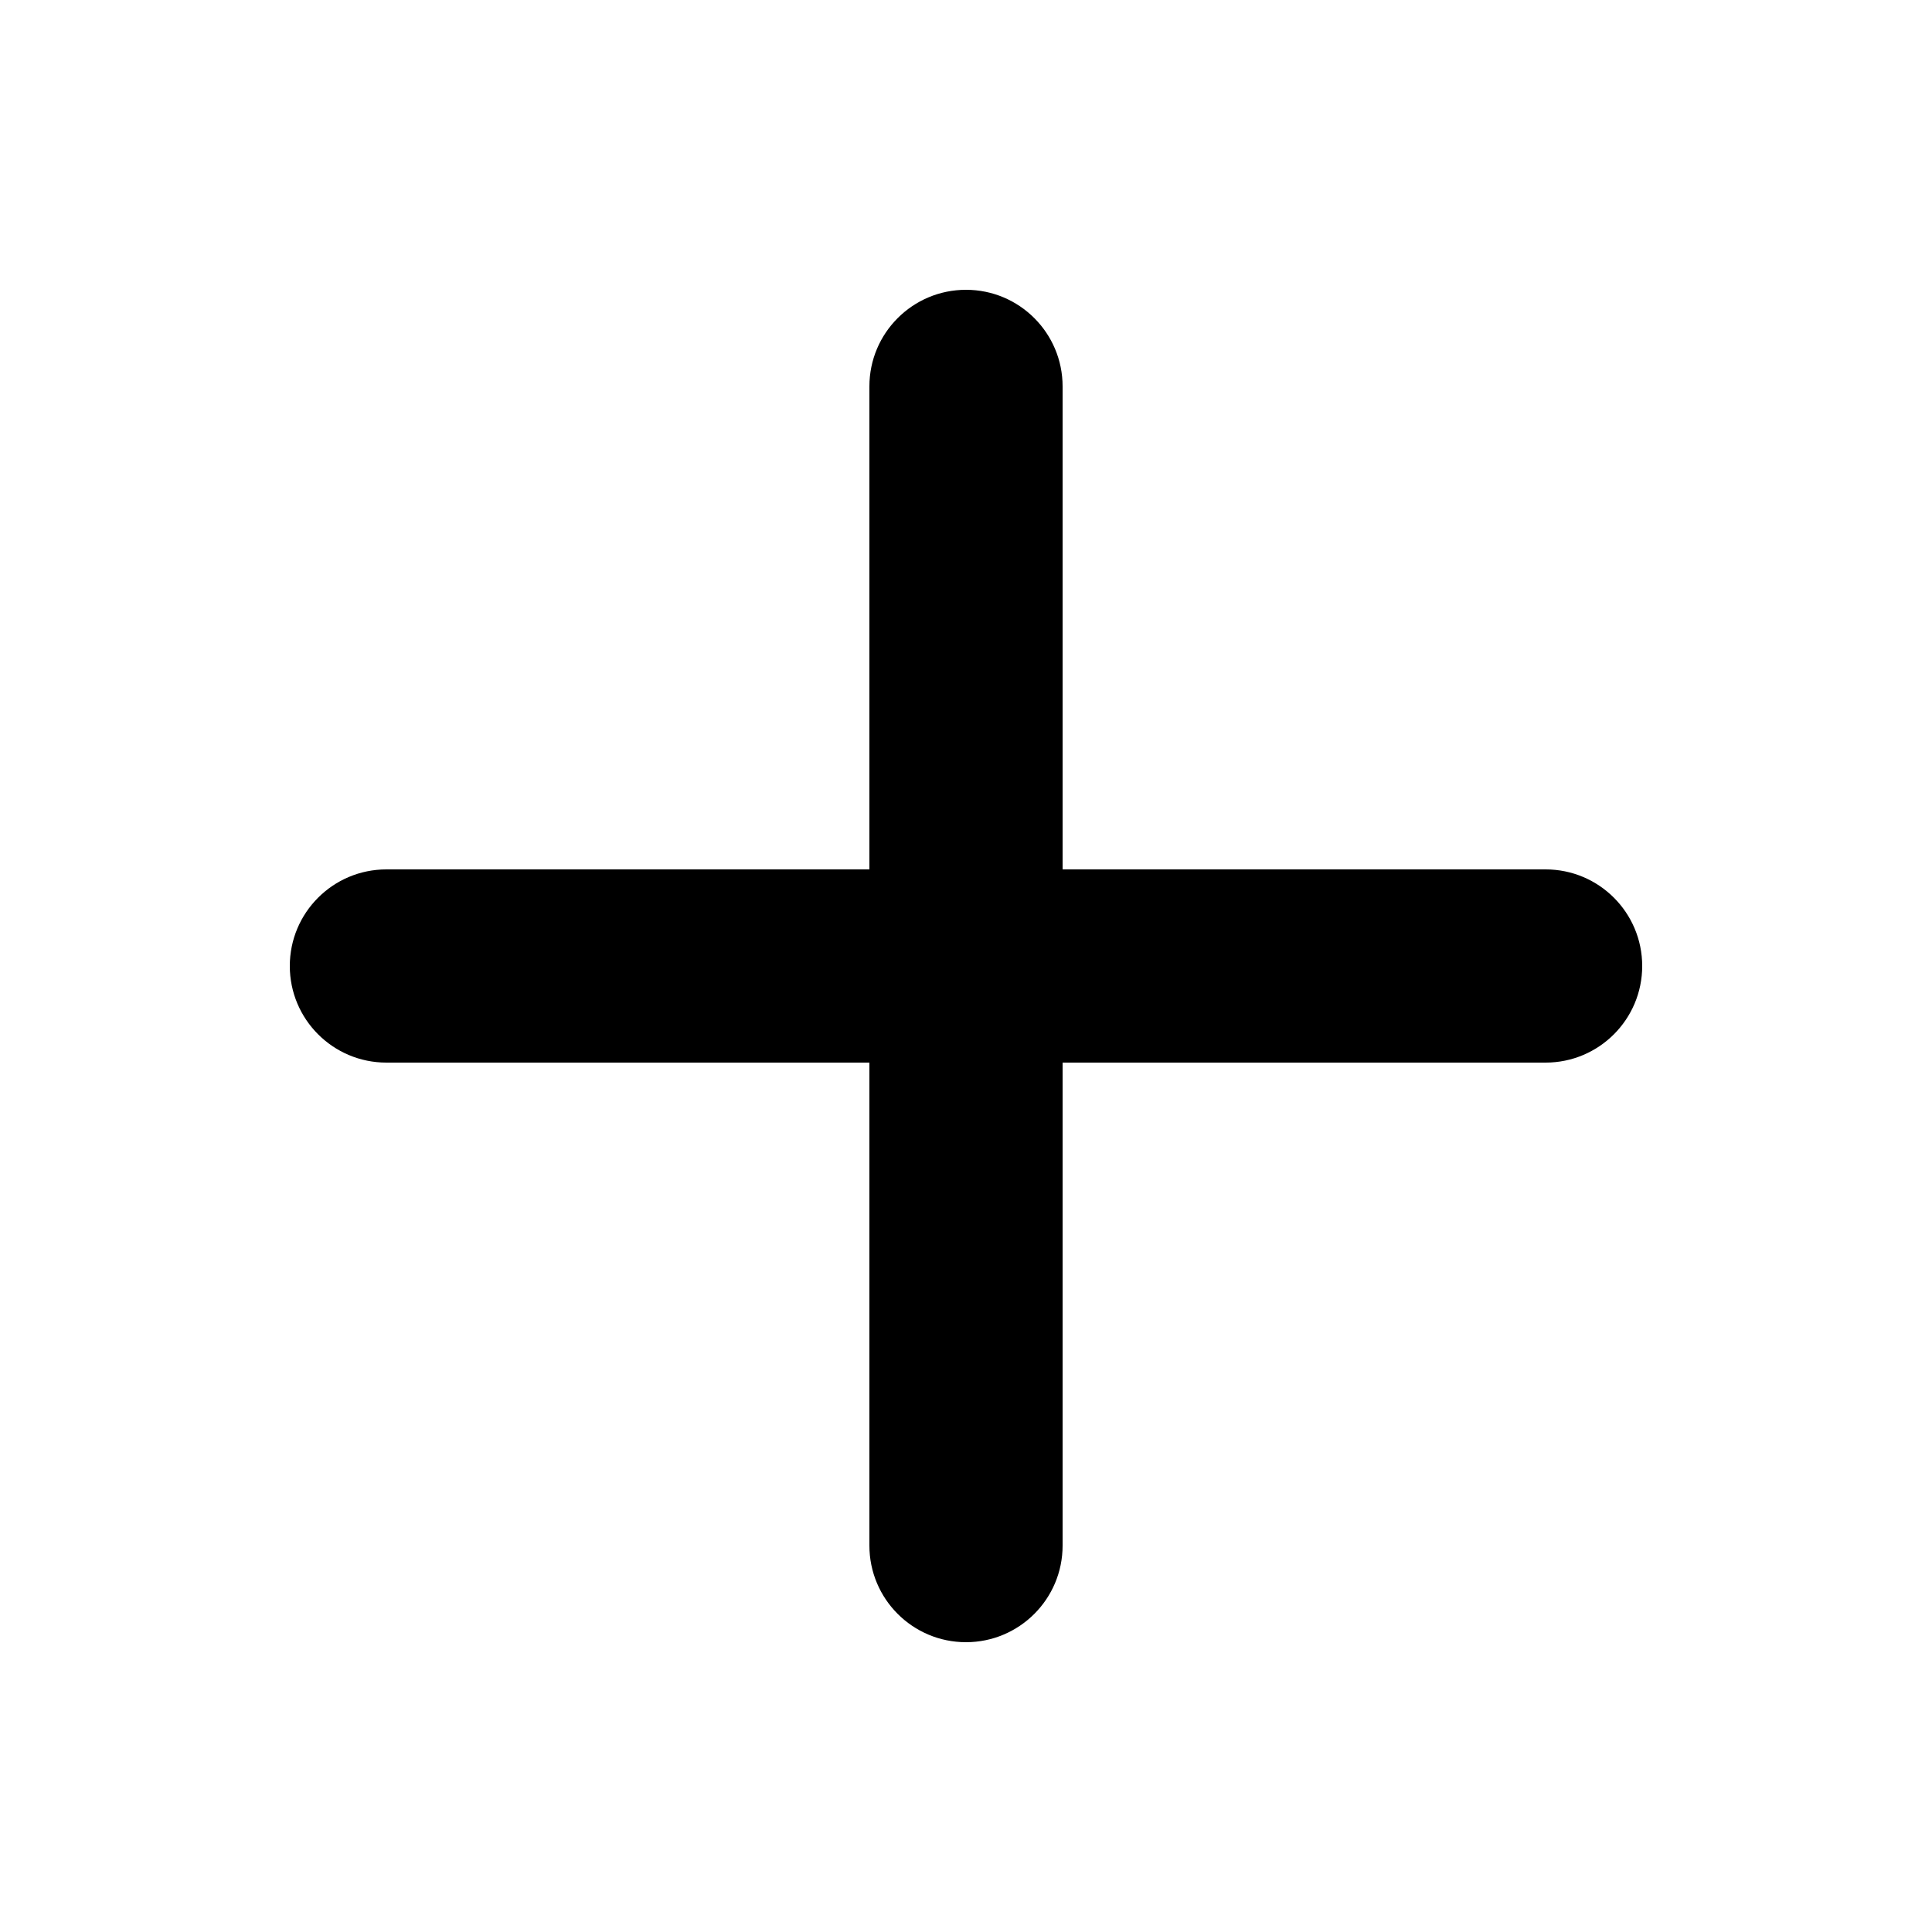
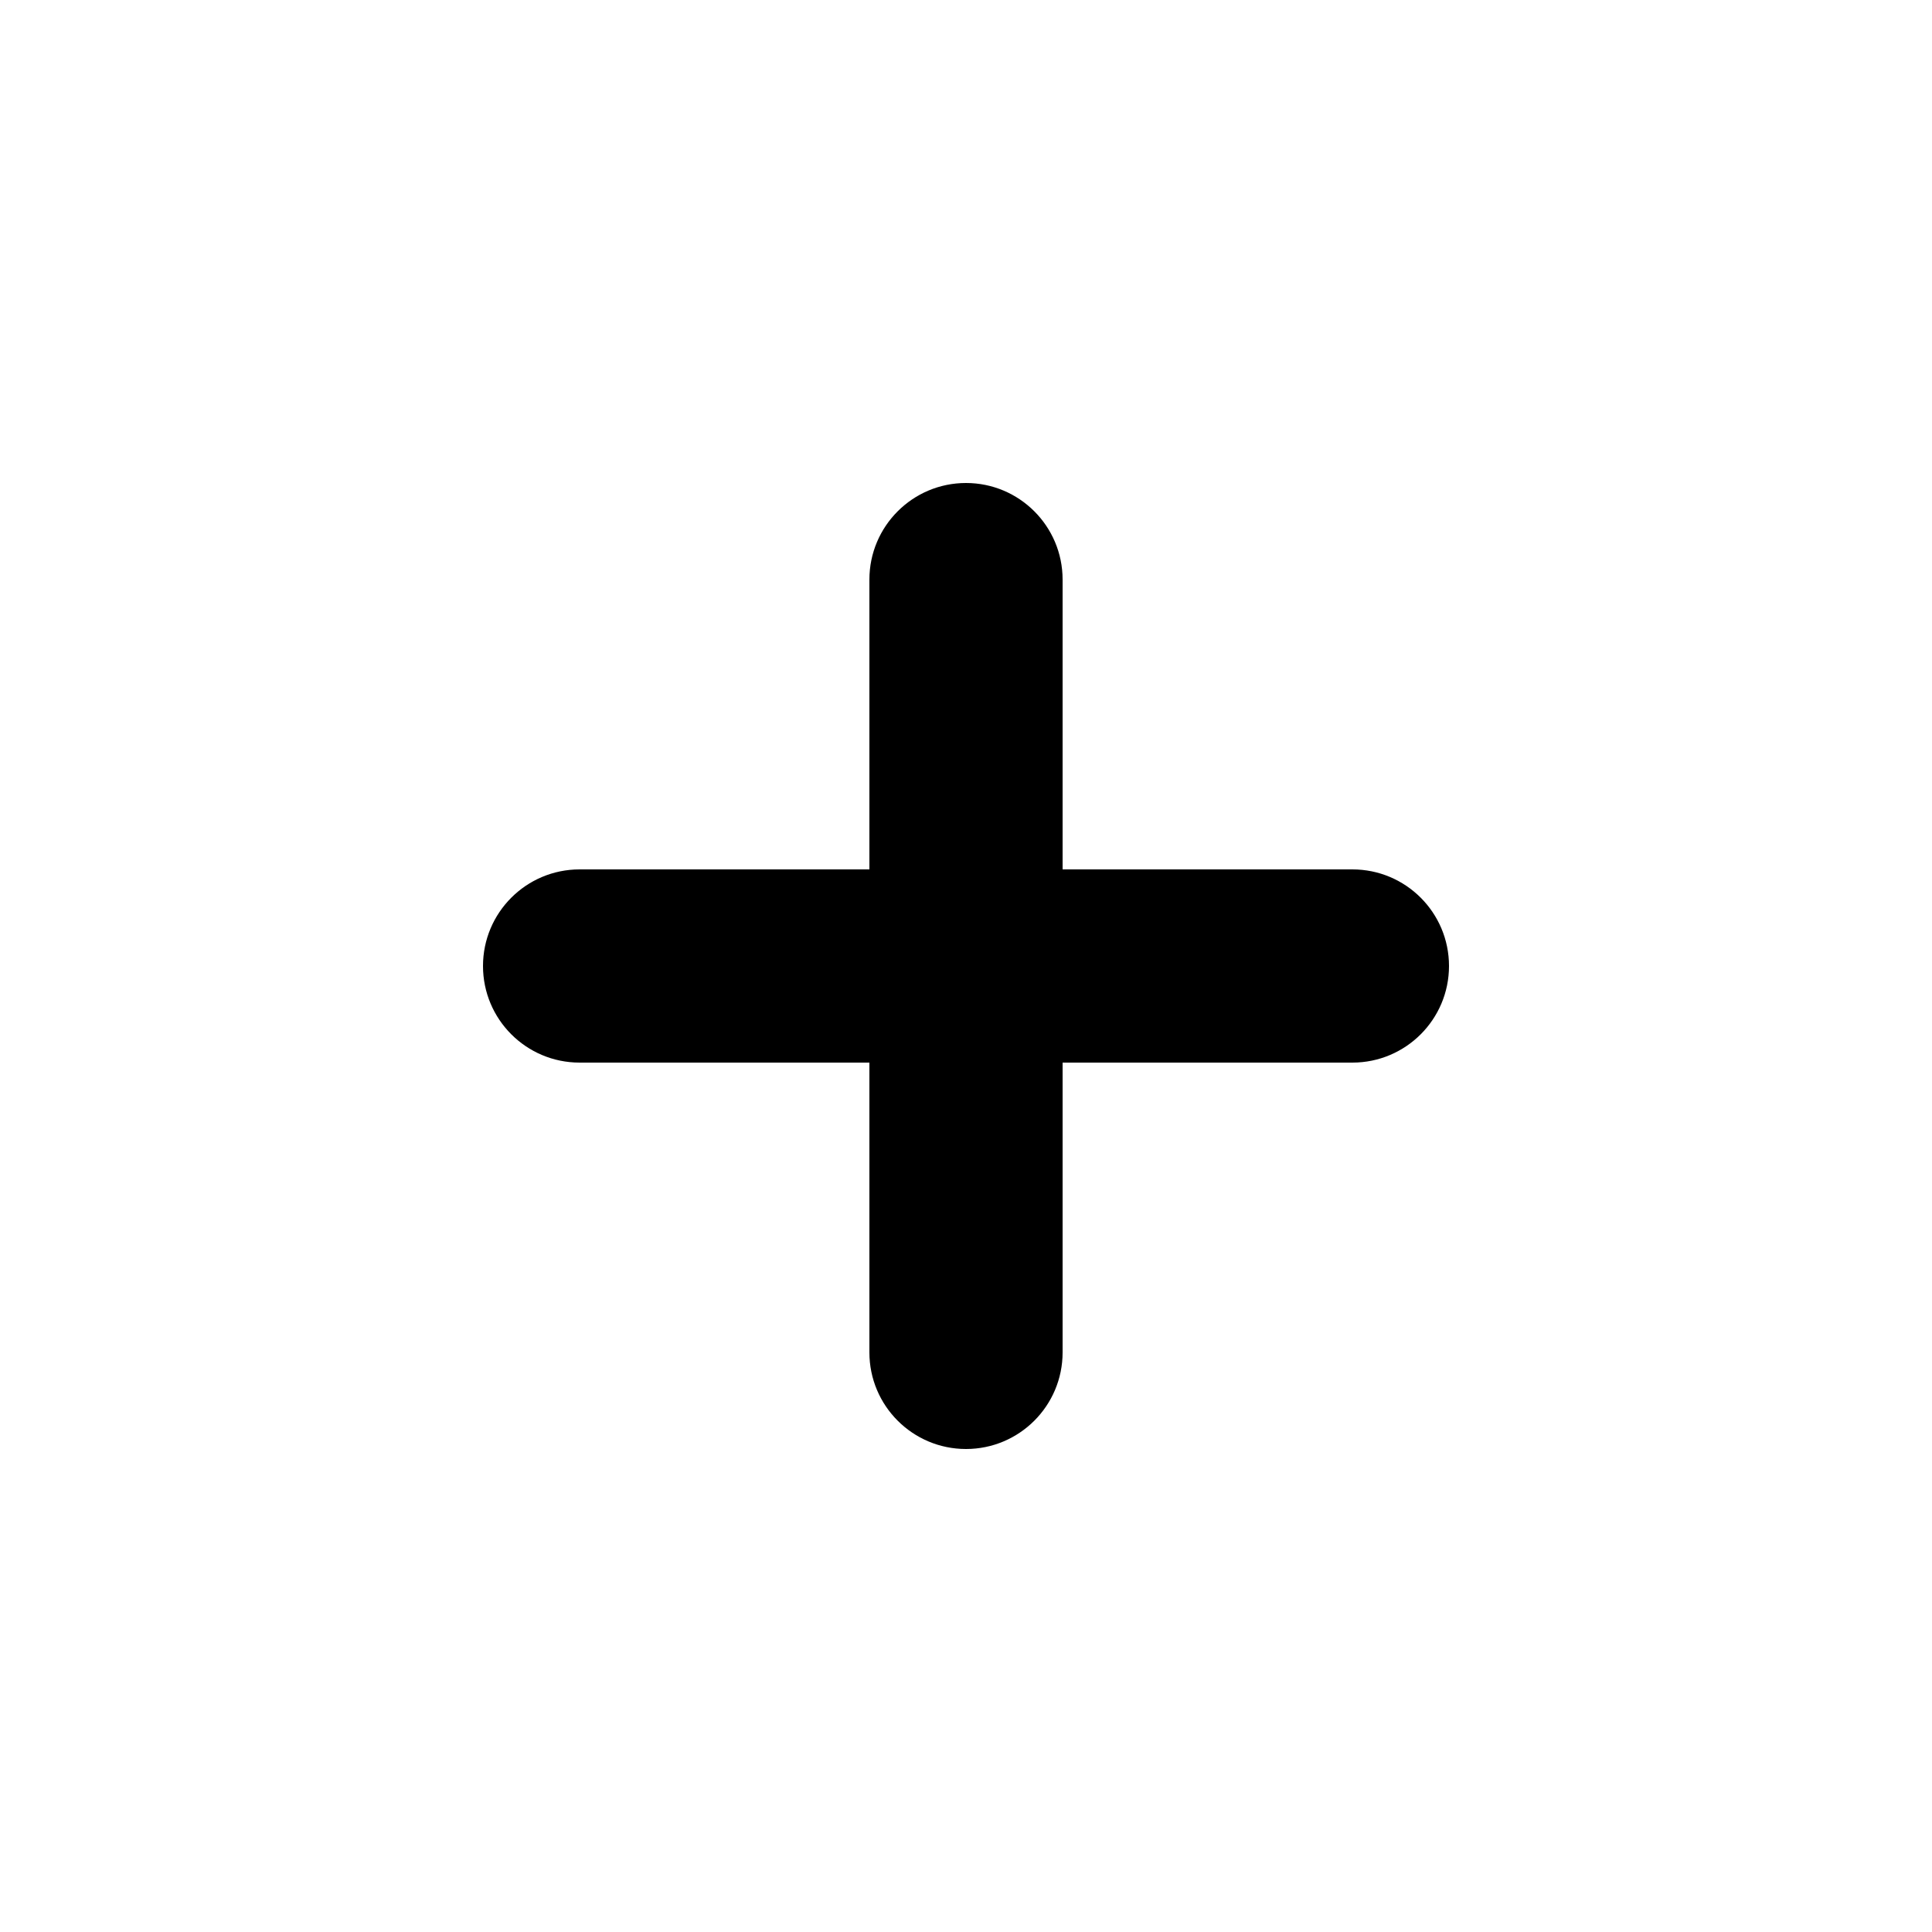
<svg xmlns="http://www.w3.org/2000/svg" viewBox="0 0 20 20" fill="currentColor">
-   <path fill-rule="evenodd" d="M10 3a1 1 0 011 1v5h5a1 1 0 110 2h-5v5a1 1 0 11-2 0v-5H4a1 1 0 110-2h5V4a1 1 0 011-1z" clip-rule="evenodd" />
+   <path fill-rule="evenodd" d="M10 5a1 1 0 011 1v3h3a1 1 0 110 2h-3v3a1 1 0 11-2 0v-3H6a1 1 0 110-2h3V6a1 1 0 011-1z" clip-rule="evenodd" />
</svg>
